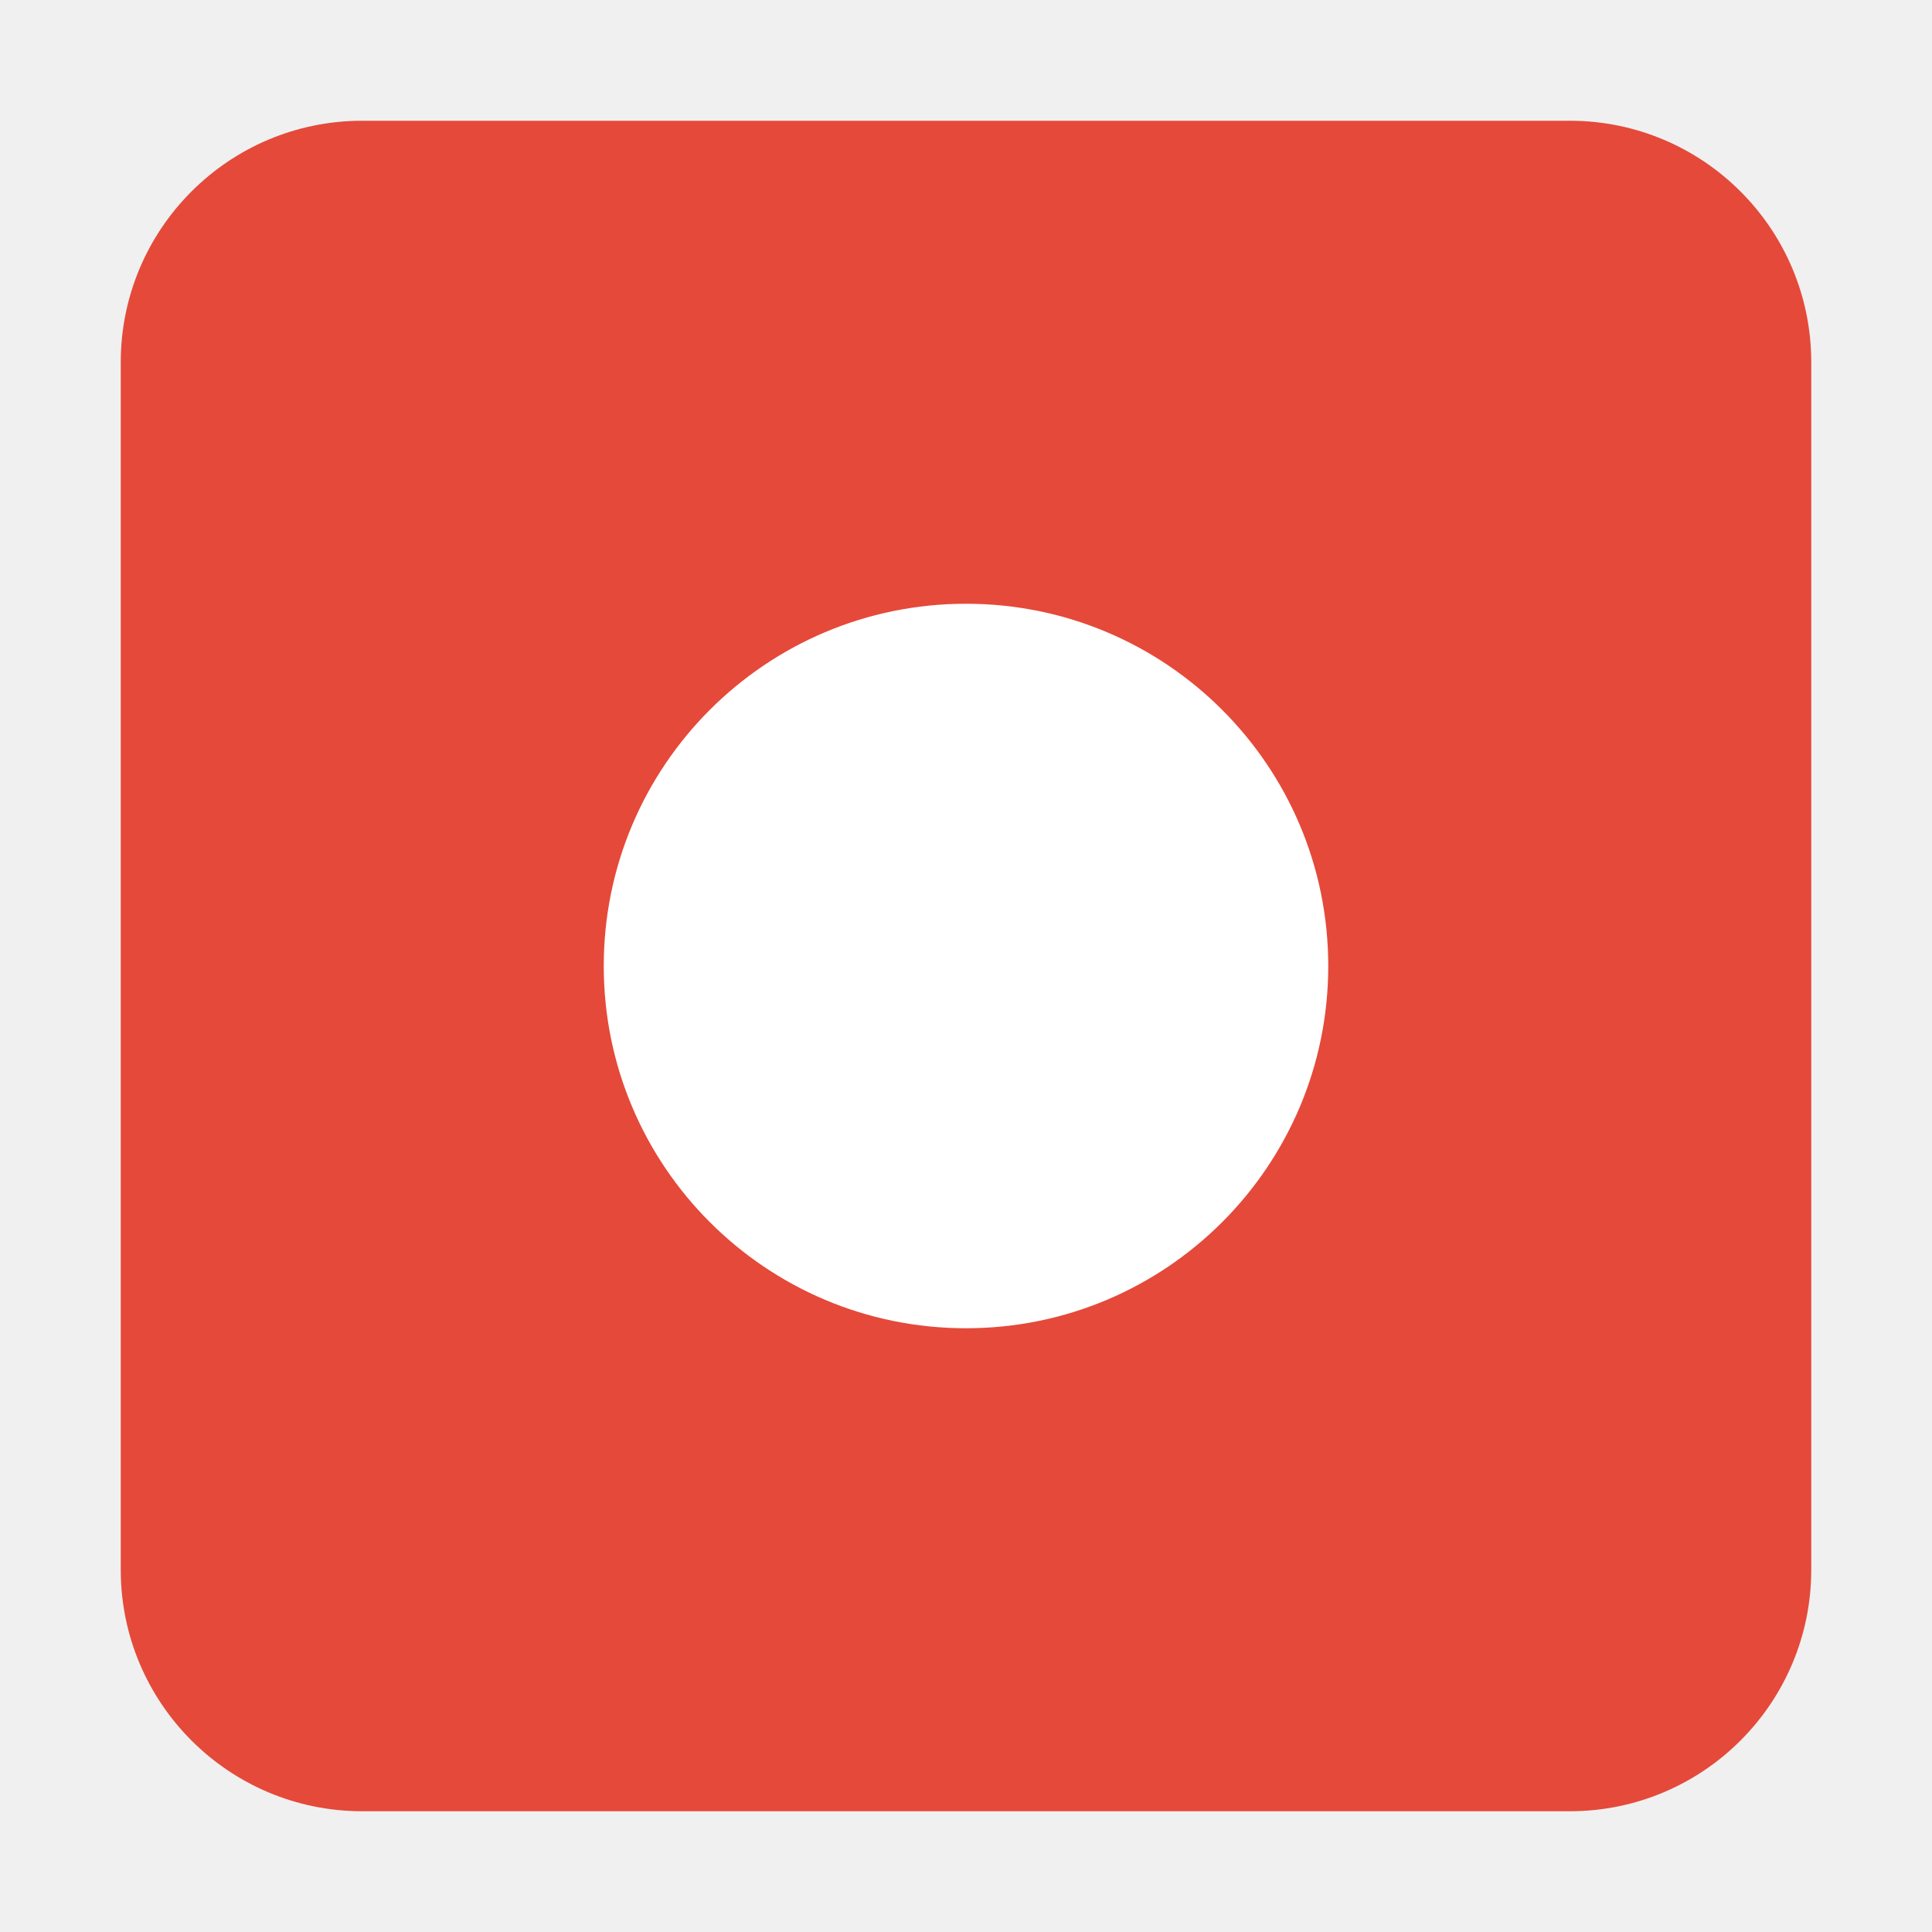
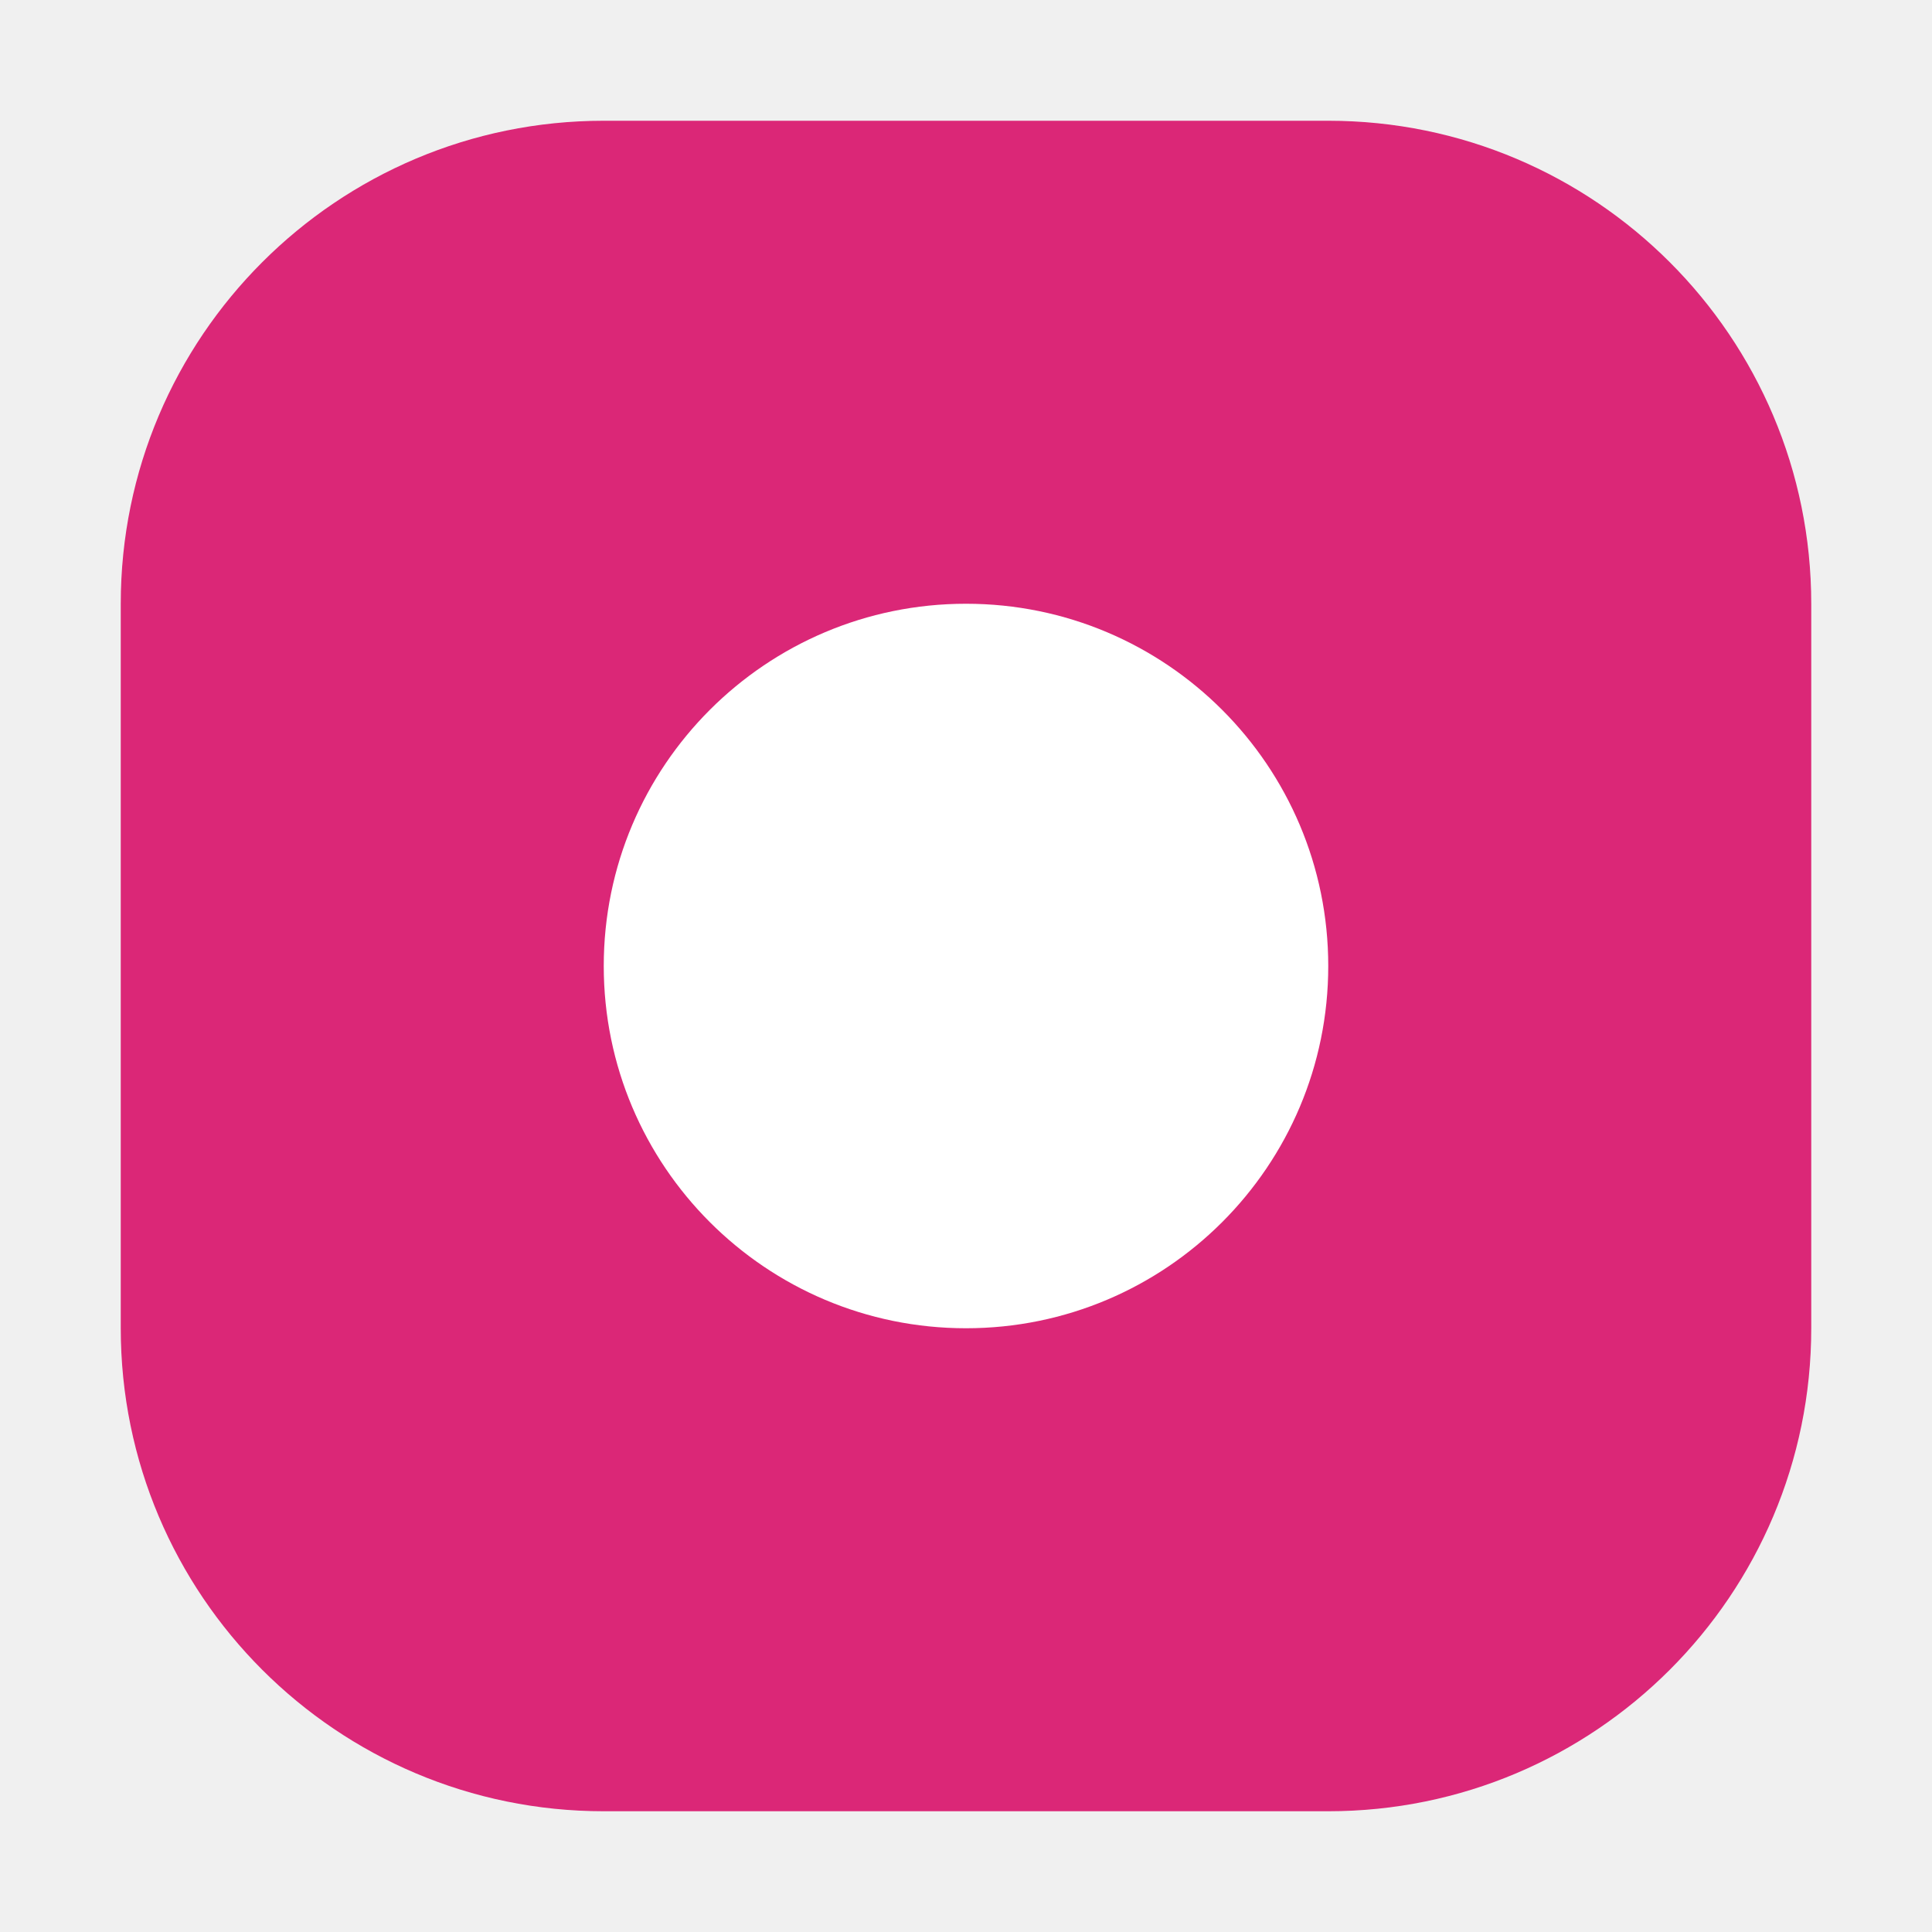
- <svg xmlns="http://www.w3.org/2000/svg" width="16px" height="16px" viewBox="0 0 16 16" version="1.1">
-   <defs />
-   <g id="Page-1" stroke="none" stroke-width="1" fill="none" fill-rule="evenodd">
-     <g id="bug">
-       <g id="Bug" transform="translate(1, 1)">
-         <rect id="Rectangle-36" fill="#E5493A" x="0" y="0" width="14" height="14" rx="2" />
-         <path d="M10,7 C10,8.657 8.657,10 7,10 C5.343,10 4,8.657 4,7 C4,5.343 5.343,4 7,4 C8.657,4 10,5.343 10,7" id="Fill-2" fill="#FFFFFF" />
-       </g>
-     </g>
-   </g>
+ <svg xmlns="http://www.w3.org/2000/svg" width="16px" height="16px" viewBox="0 0 16 16" focusable="false" aria-hidden="true">
+   <rect x="1" y="1" width="14" height="14" rx="4" fill="#DB2777" />
+   <circle cx="8" cy="8" r="3" fill="#FFFFFF" />
</svg>
